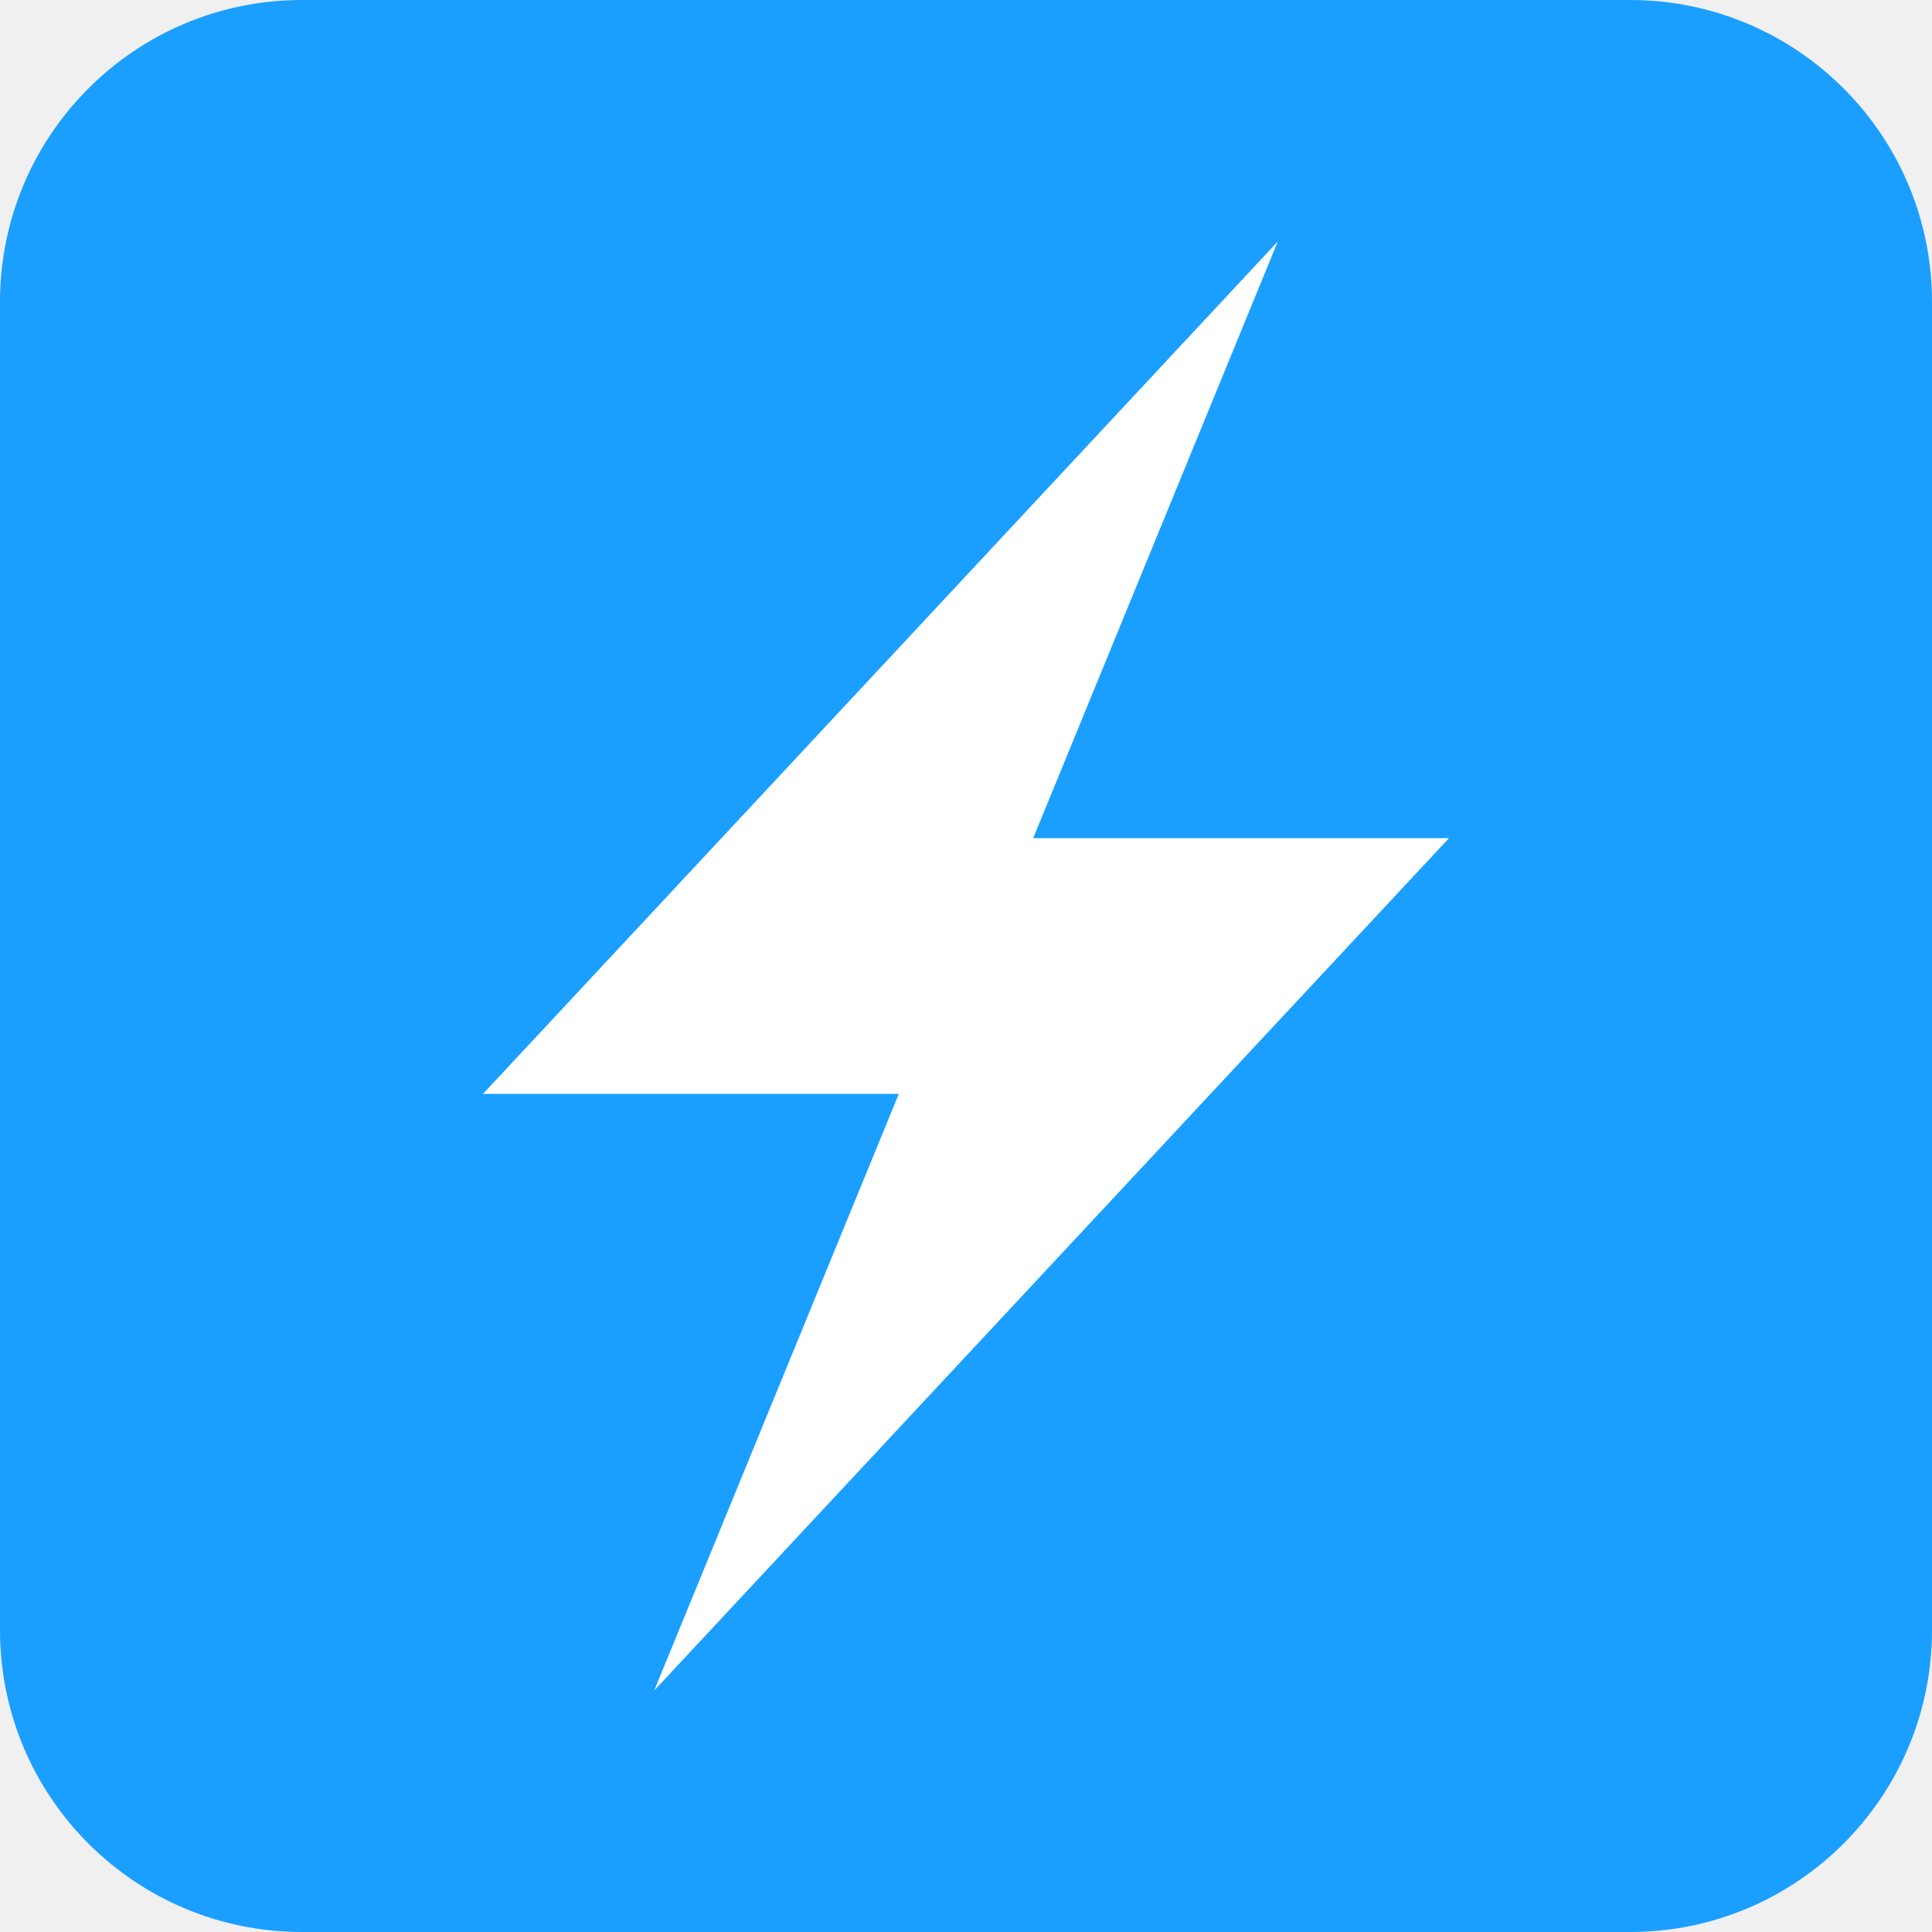
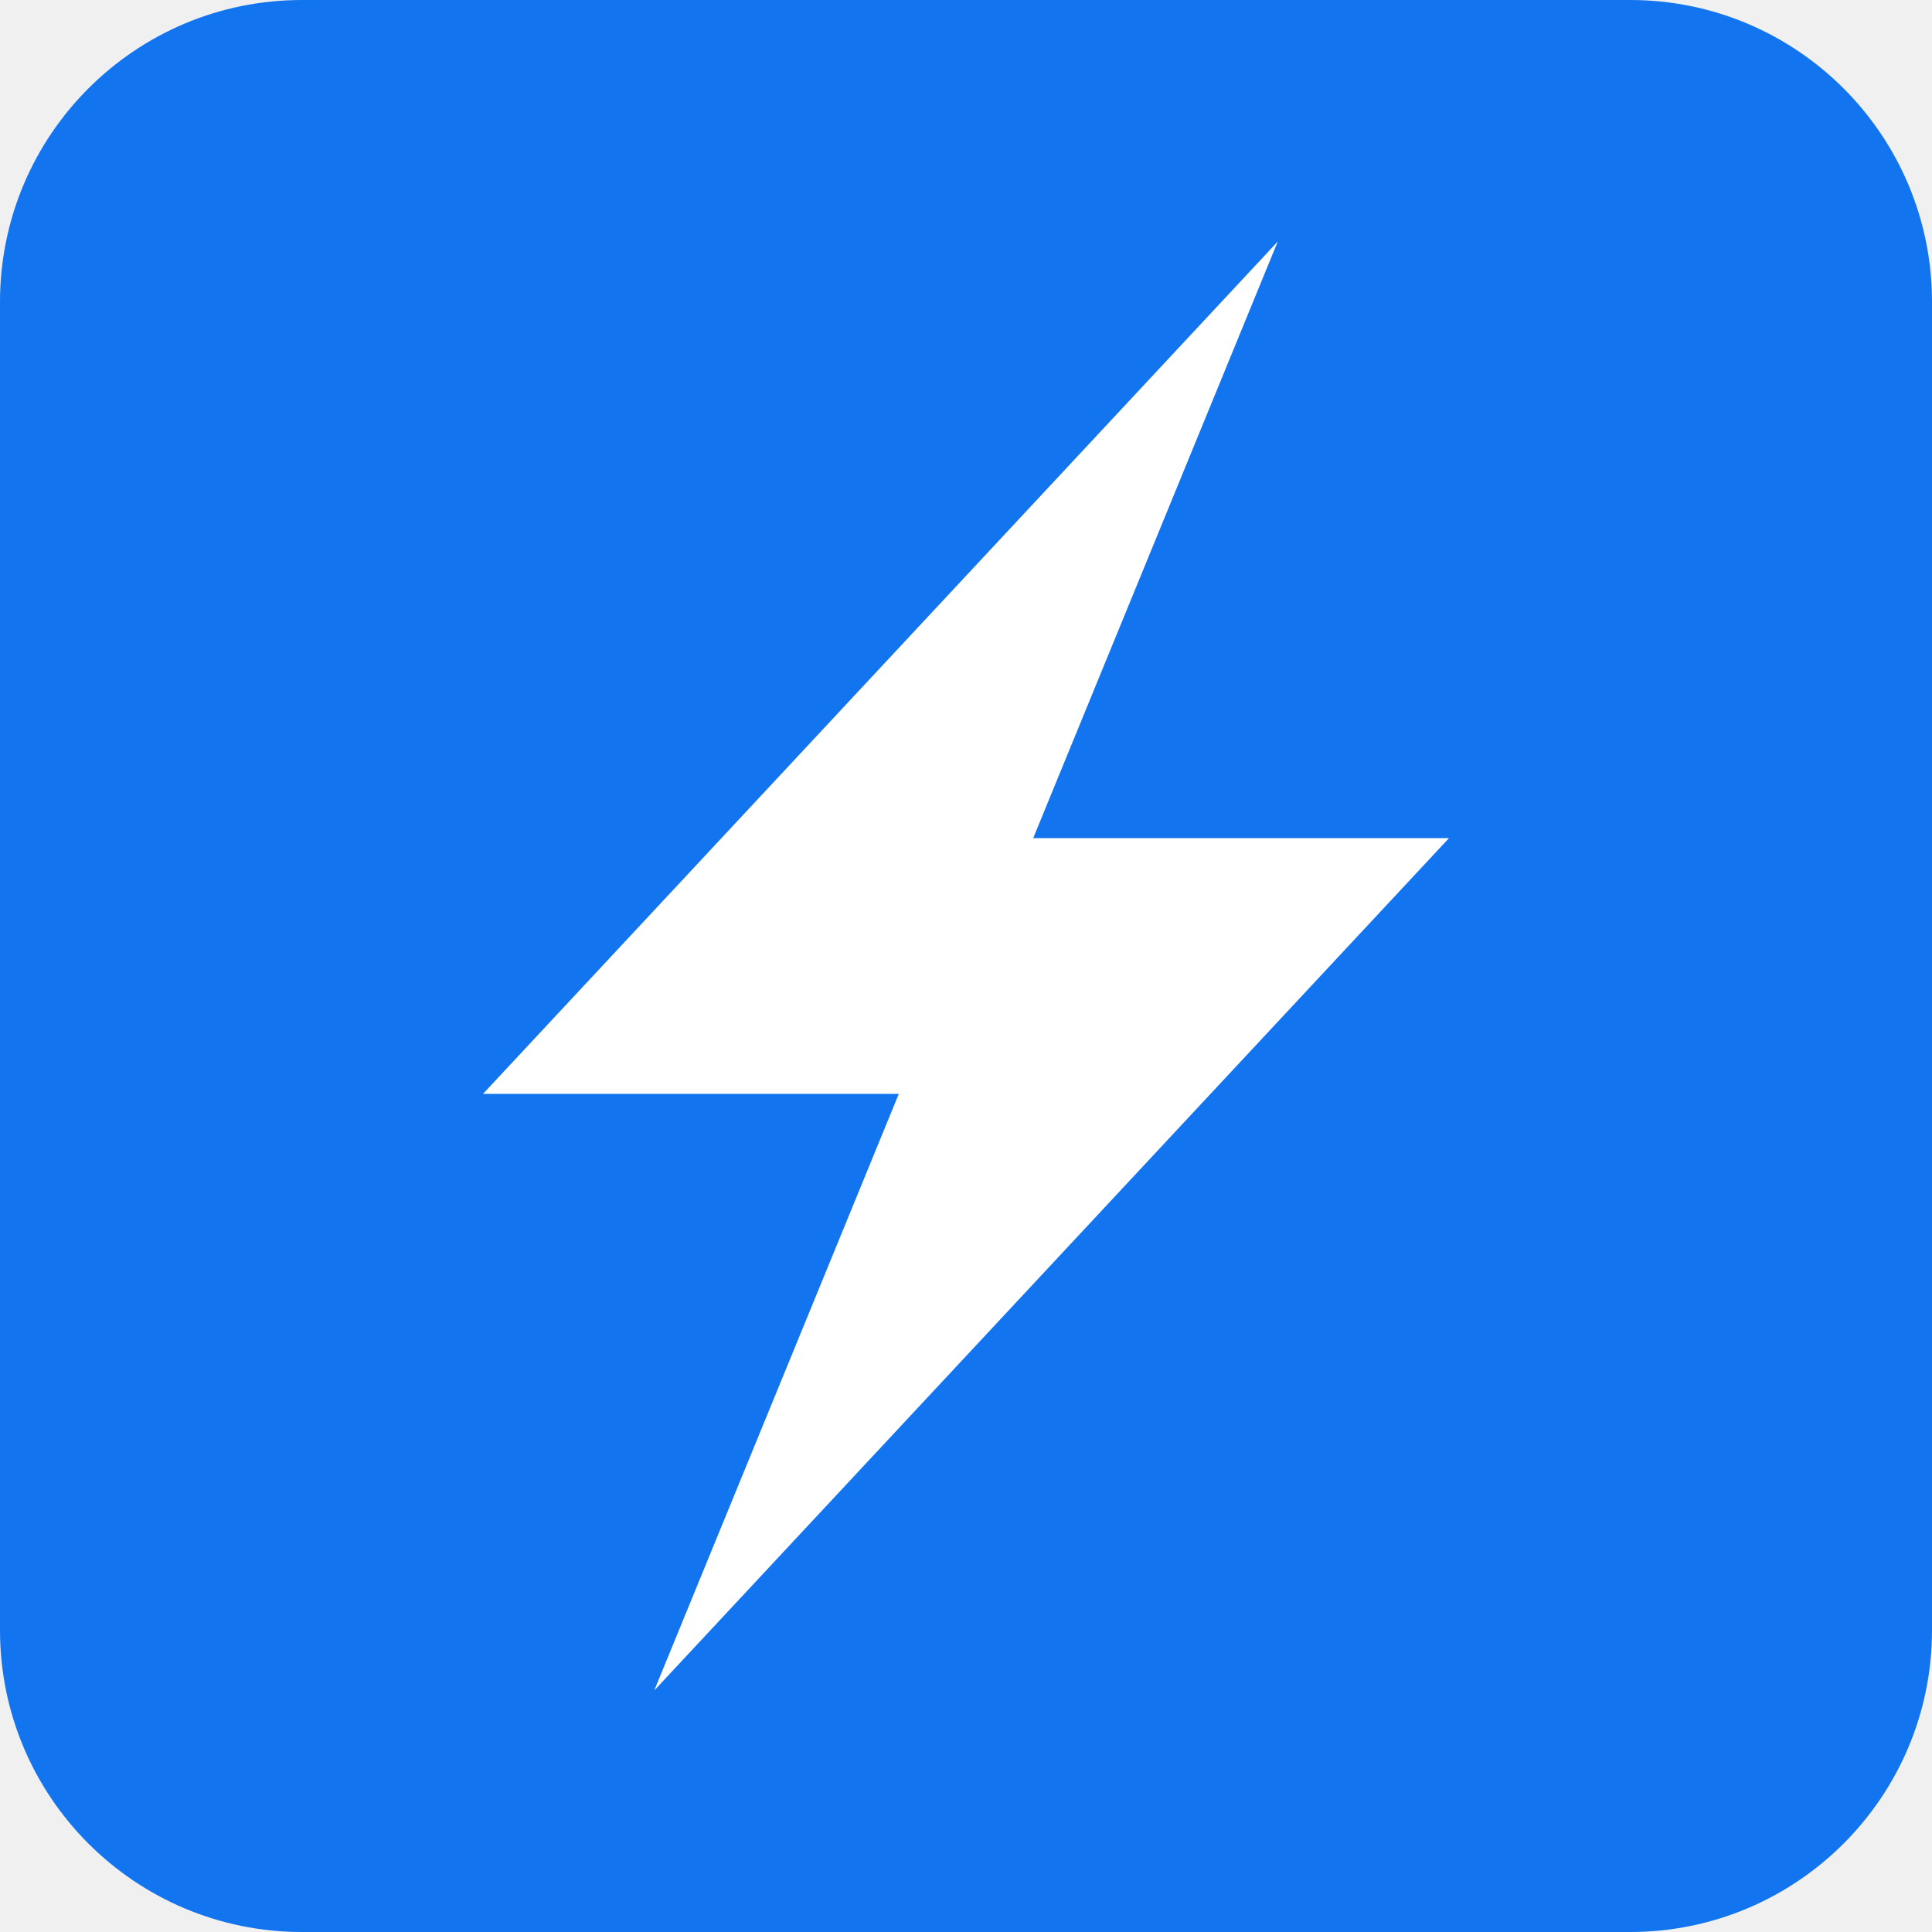
<svg xmlns="http://www.w3.org/2000/svg" width="32" height="32" viewBox="0 0 32 32">
-   <rect width="32" height="32" rx="5" fill="#1B9FFF" />
+   <rect width="32" height="32" rx="5" fill="#1374EF" />
  <path d="M8 18.118H14.887L10.836 28L24 13.882H17.113L21.164 4L8 18.118Z" fill="white" />
</svg>
